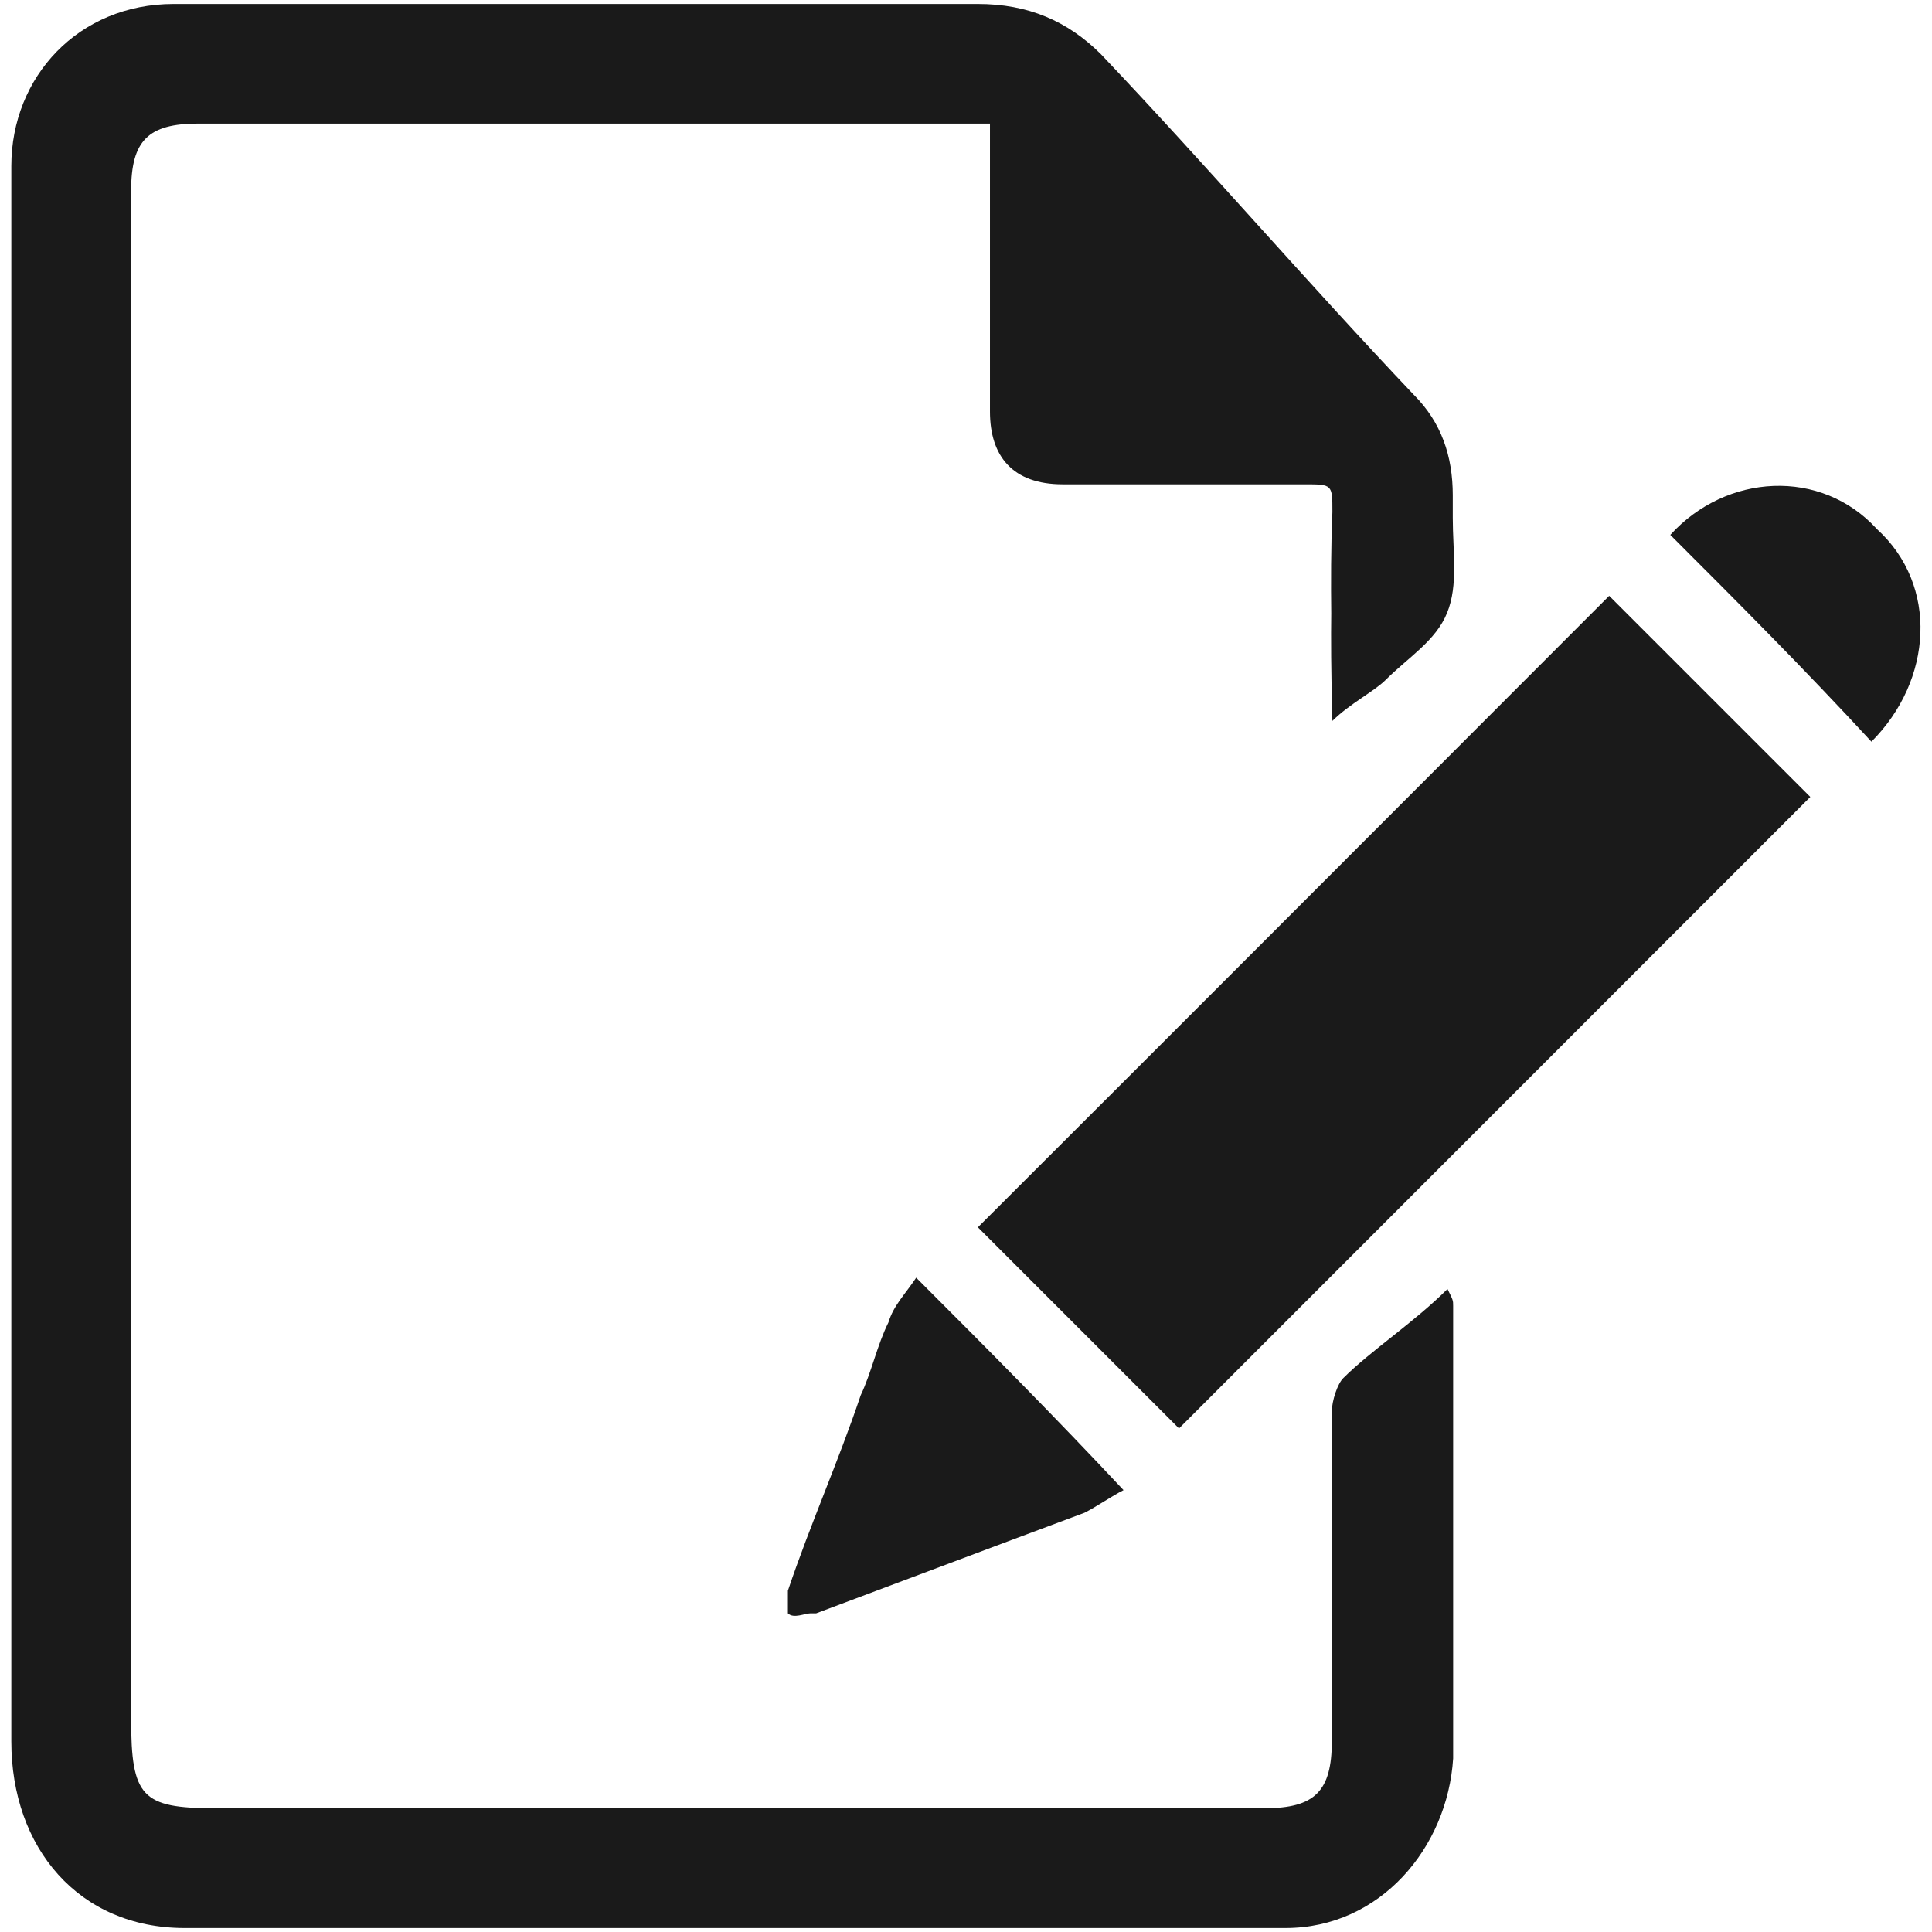
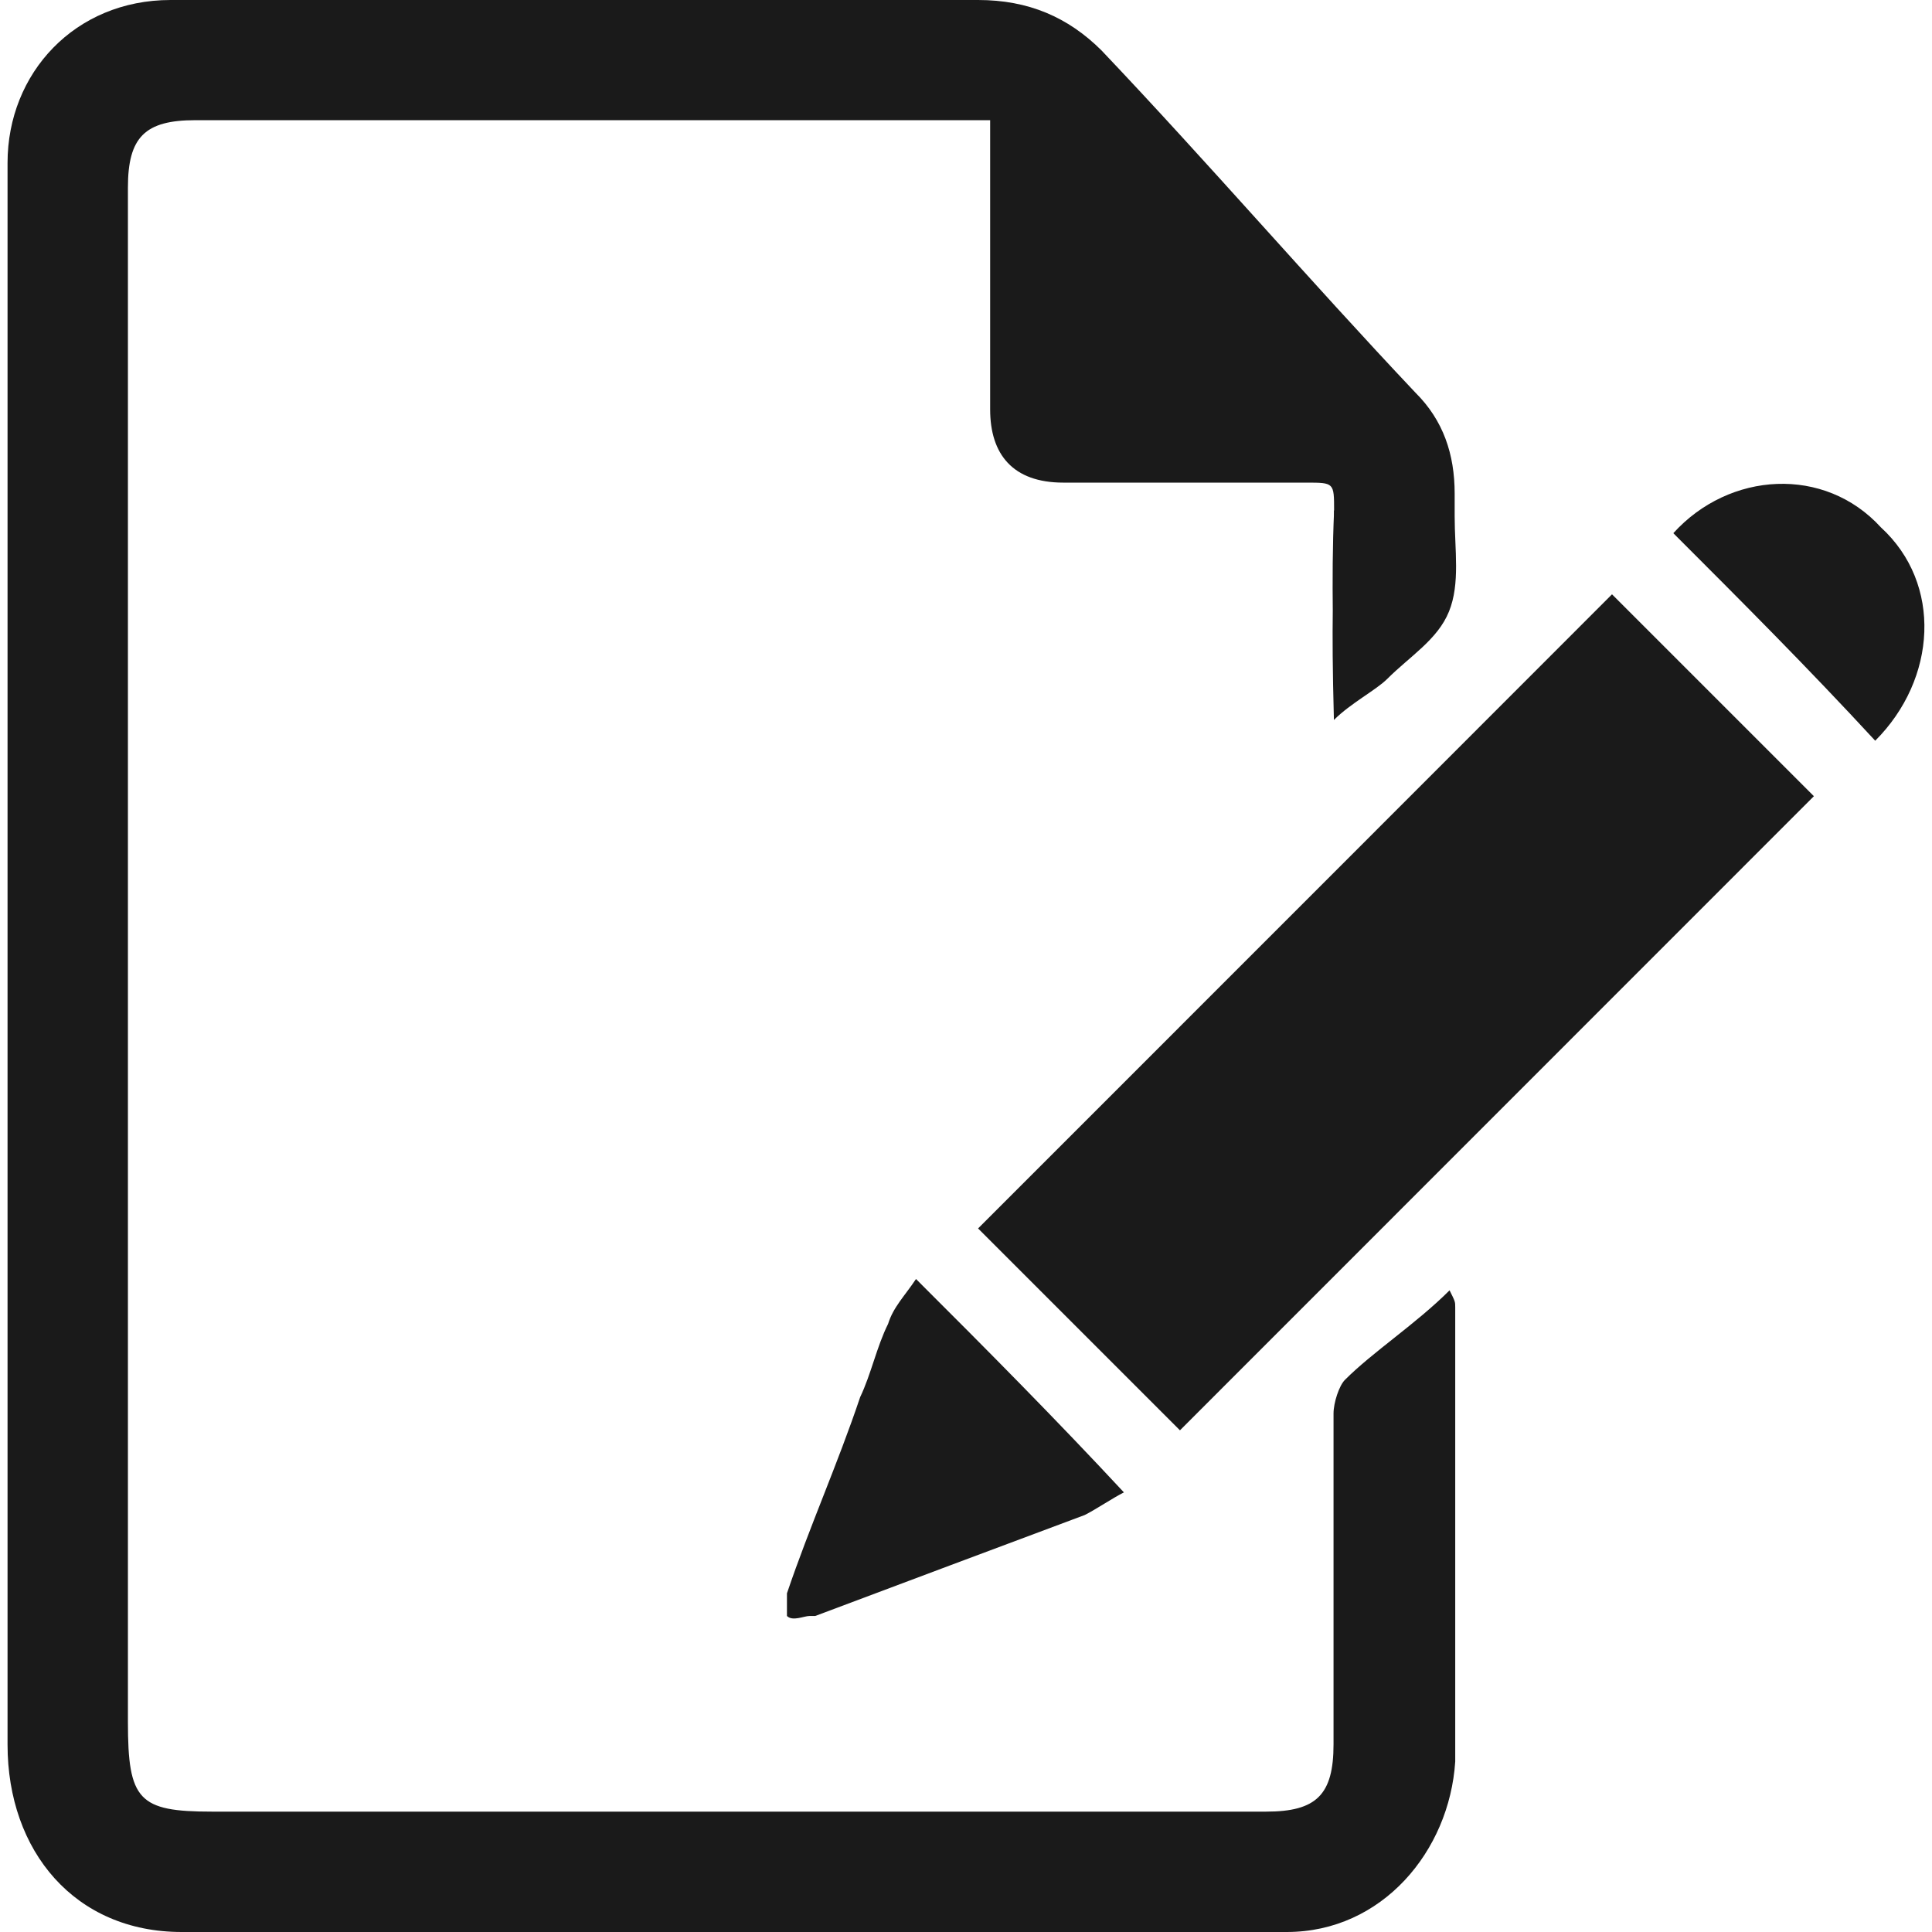
<svg xmlns="http://www.w3.org/2000/svg" version="1.1" id="icon_edit" x="0px" y="0px" viewBox="0 0 1024 1024" style="enable-background:new 0 0 1024 1024;" xml:space="preserve">
  <style type="text/css">
	.st0{fill:#1A1A1A;}
</style>
  <g id="_x38_lVeWt.tif">
    <g>
-       <path class="st0" d="M706.2,382.1c9-9,22.2-15.7,28.2-21.7c12-12,26.6-20.7,32.6-35.6c6-14.7,3-32.6,3-50.3c0-3,0-9,0-12    c0-20.7-6-38.6-20.7-53.3C693.1,150,639.8,88,583.5,28.7c-17.7-17.6-38.6-26.6-65.2-26.6c-142.2,0-284.1,0-426.3,0    C41.6,2.1,6,40.7,6,88c0,278.4,0,556.6,0,835c0,56.3,35.6,98.9,91.9,98.9c91.9,0,186.5,0,278.4,0c100.6,0,201.2,0,305,0    c50.3,0,85.9-42.6,88.9-89.9c0-79.9,0-159.9,0-239.8c0-3,0-3-3-9c-17.7,17.7-40.6,32.6-55.3,47.3c-3,3-6,12-6,17.7    c0,59.3,0,115.5,0,174.6c0,26.6-9,35.6-35.6,35.6c-189.5,0-370,0-556.5,0c-38.6,0-44.3-6-44.3-47.3c0-272.4,0-537.8,0-810    c0-26.6,9-35.6,35.6-35.6c136.2,0,271.4,0,407.6,0c3,0,9,0,12,0c0,6,0,9,0,14.7c0,50.3,0,87.6,0,137.9c0,23.7,12,38.6,38.6,38.6    c47.3,0,80.6,0,128.2,0c14.7,0,14.7,0,14.7,14.7C704.6,309.2,706.2,343.8,706.2,382.1z M518.3,650.5c35.6,35.6,71,71,106.6,106.6    c112.5-112.5,225-225.1,334.6-334.7c-35.6-35.6-71-71-106.6-106.6C743.1,425.7,630.8,538.2,518.3,650.5z M485.6,677.2    c-6,9-12,14.7-14.7,23.7c-6,12-9,26.6-14.7,38.6c-12,35.6-26.6,68-38.6,103.6c0,3,0,9,0,12c3,3,9,0,12,0h3    c47.3-17.7,94.6-35.6,142.2-53.3c6-3,14.7-9,20.7-12C559.6,751.4,524.2,715.8,485.6,677.2z M885.3,283.5    c35.6,35.6,71,71,106.6,109.6c32.6-32.6,35.6-82.9,3-112.6C965.2,247.9,914.9,250.9,885.3,283.5z M706.2,271.4    c-0.1,47.9,0,72.4,0,110.7c9-9,22.2-15.7,28.2-21.7 M706.2,271.4c-0.1,47.9-1.5,55.3,0,110.7c9-9,22.2-15.7,28.2-21.7" />
+       <path class="st0" d="M707,381.6c9-9,22.3-15.8,28.3-21.8c12-12,26.7-20.8,32.7-35.7c6-14.8,3-32.7,3-50.5c0-3,0-9,0-12    c0-20.8-6-38.8-20.8-53.5C693.9,148.5,640.4,86.3,583.8,26.7C566.1,9.1,545.1,0,518.4,0c-142.8,0-285.3,0-428,0    C39.7,0,4,38.8,4,86.3c0,279.5,0,558.9,0,838.4c0,56.5,35.7,99.3,92.3,99.3c92.3,0,187.3,0,279.5,0c101,0,202,0,306.2,0    c50.5,0,86.2-42.8,89.3-90.3c0-80.2,0-160.6,0-240.8c0-3,0-3-3-9c-17.8,17.8-40.8,32.7-55.5,47.5c-3,3-6,12-6,17.8    c0,59.5,0,116,0,175.3c0,26.7-9,35.7-35.7,35.7c-190.3,0-371.5,0-558.8,0c-38.8,0-44.5-6-44.5-47.5c0-273.5,0-540,0-813.3    c0-26.7,9-35.7,35.7-35.7c136.8,0,272.5,0,409.3,0c3,0,9,0,12,0c0,6,0,9,0,14.8c0,50.5,0,88,0,138.5c0,23.8,12,38.8,38.8,38.8    c47.5,0,80.9,0,128.7,0c14.8,0,14.8,0,14.8,14.8C705.4,308.4,707,343.1,707,381.6z M518.4,651.1c35.7,35.7,71.3,71.3,107,107    c113-113,225.9-226,336-336.1c-35.7-35.7-71.3-71.3-107-107C744.1,425.3,631.3,538.3,518.4,651.1z M485.5,677.9    c-6,9-12,14.8-14.8,23.8c-6,12-9,26.7-14.8,38.8c-12,35.7-26.7,68.3-38.8,104c0,3,0,9,0,12c3,3,9,0,12,0h3    c47.5-17.8,95-35.7,142.8-53.5c6-3,14.8-9,20.8-12C559.8,752.4,524.3,716.6,485.5,677.9z M886.9,282.6    c35.7,35.7,71.3,71.3,107,110c32.7-32.7,35.7-83.2,3-113.1C967.1,246.8,916.6,249.8,886.9,282.6z M707,270.4    c-0.1,48.1,0,72.7,0,111.2c9-9,22.3-15.8,28.3-21.8 M707,270.4c-0.1,48.1-1.5,55.5,0,111.2c9-9,22.3-15.8,28.3-21.8" />
    </g>
  </g>
</svg>
